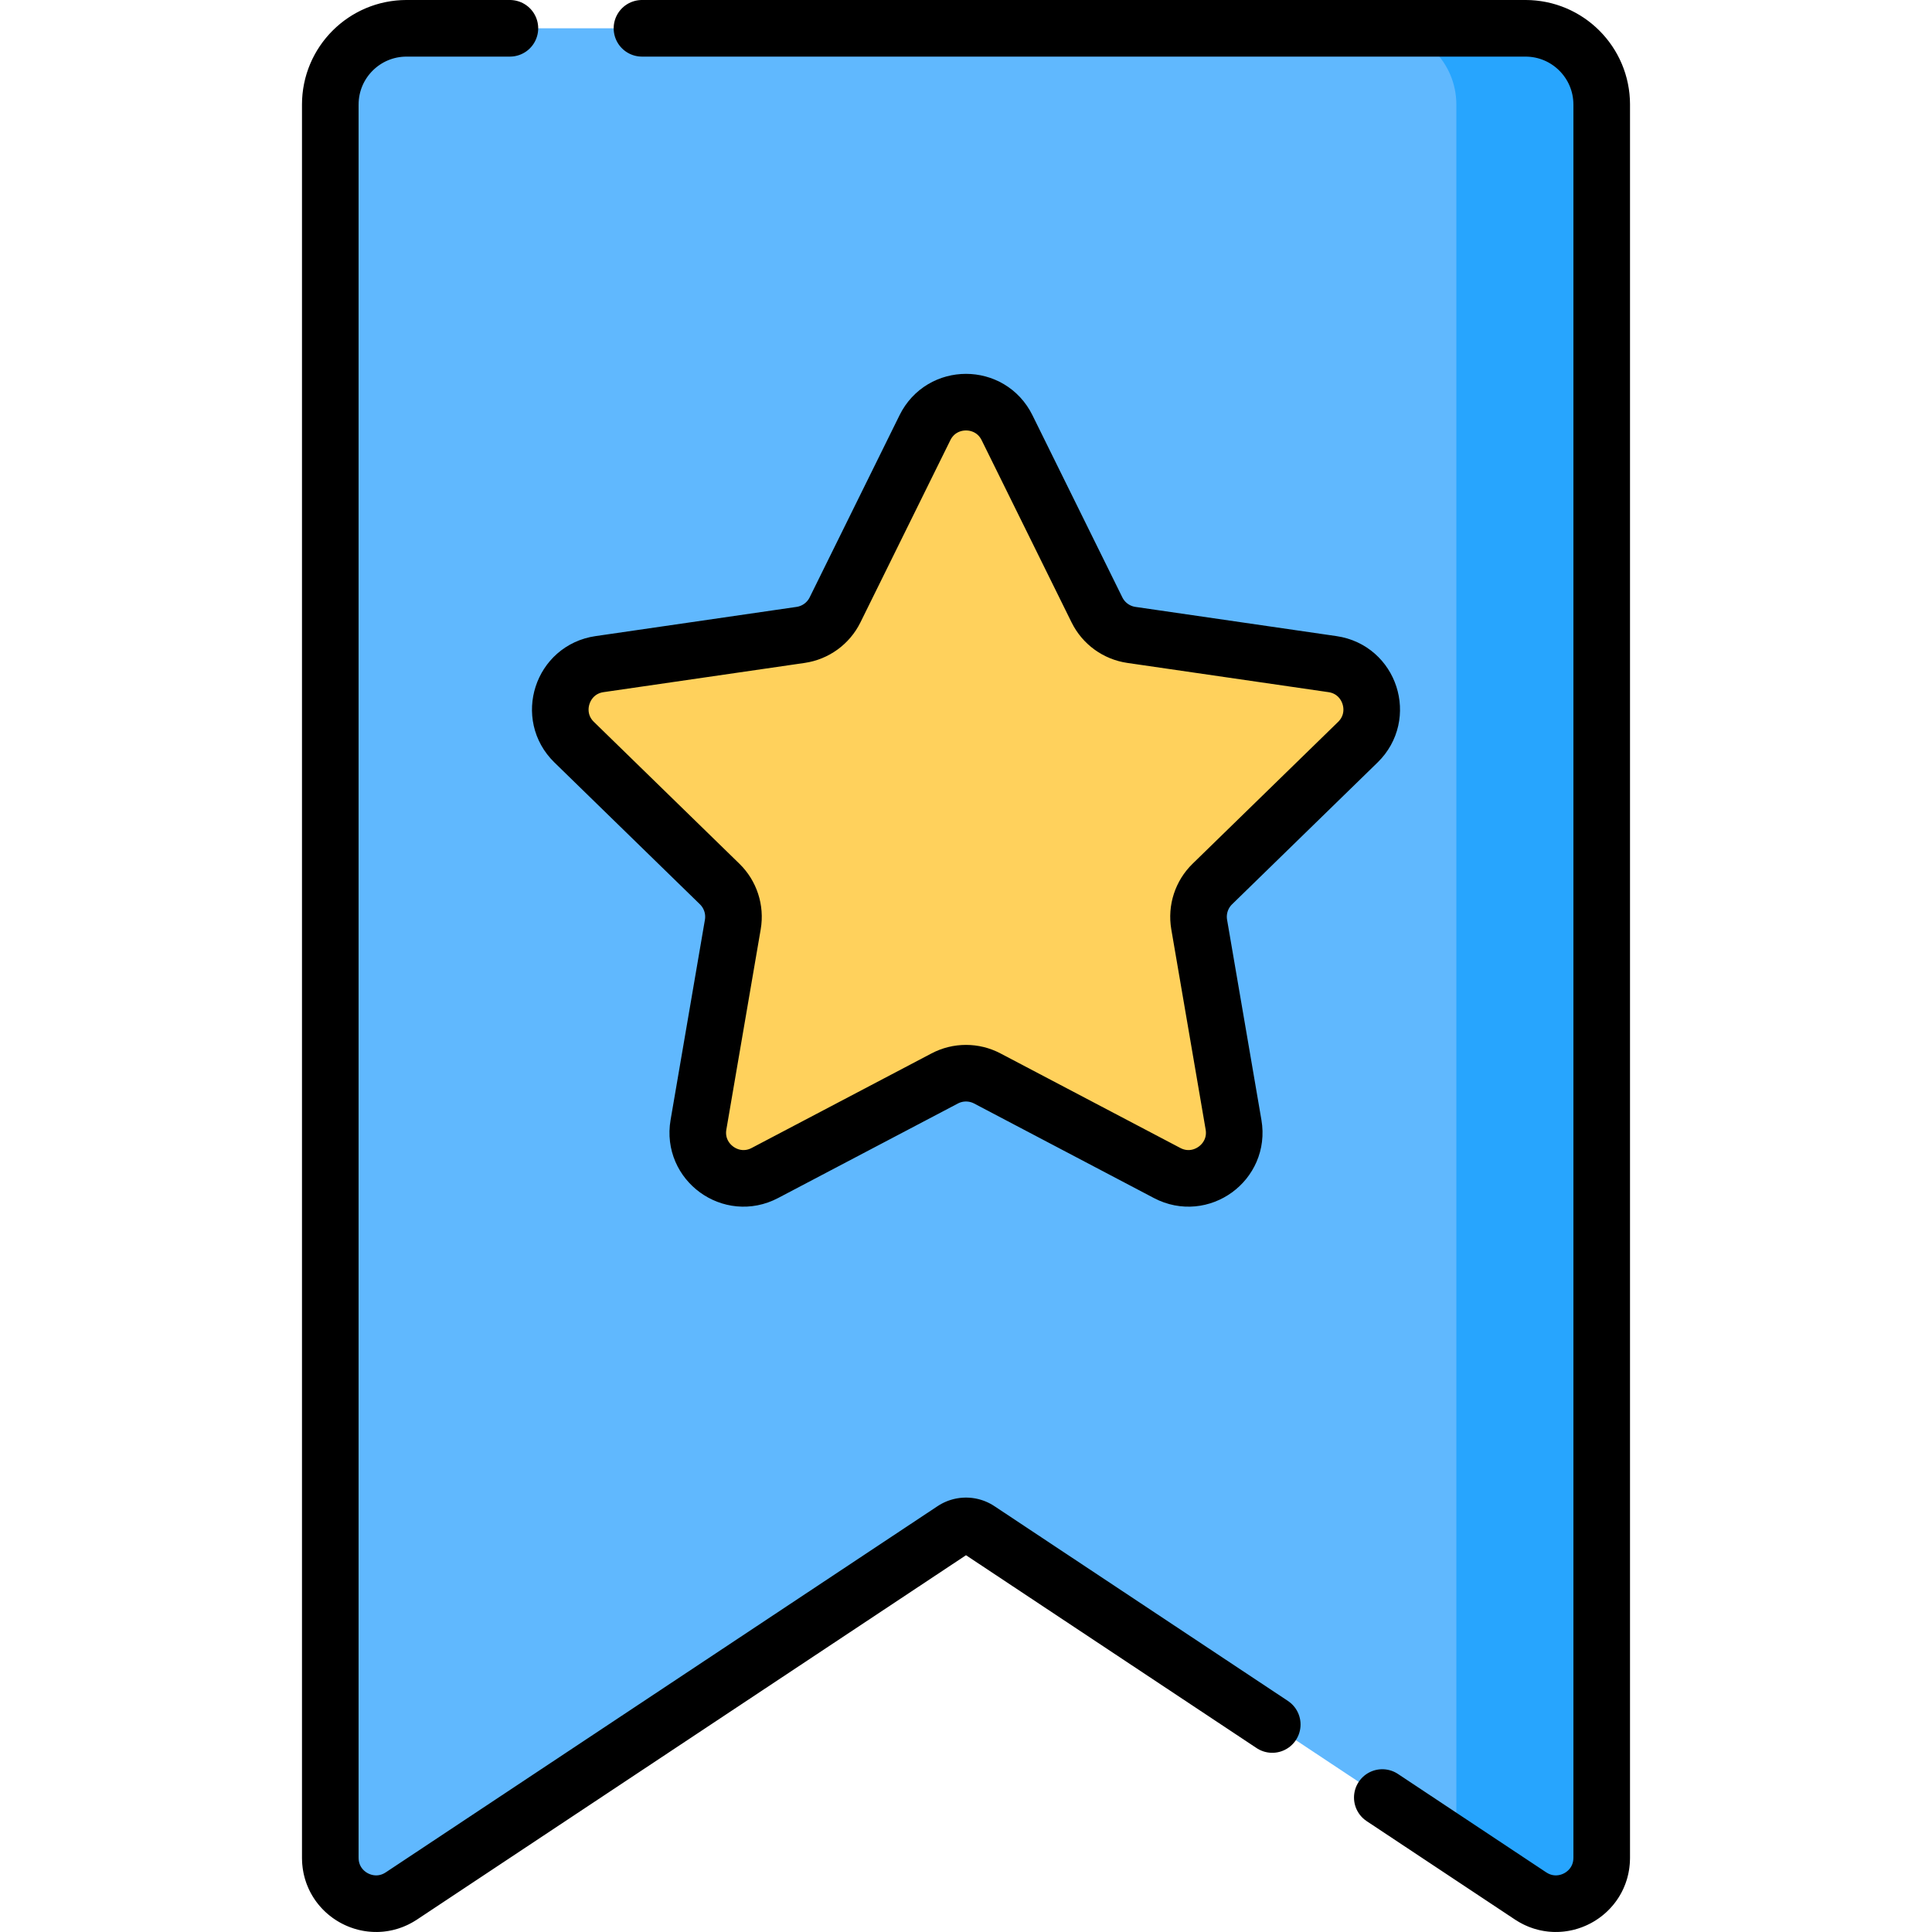
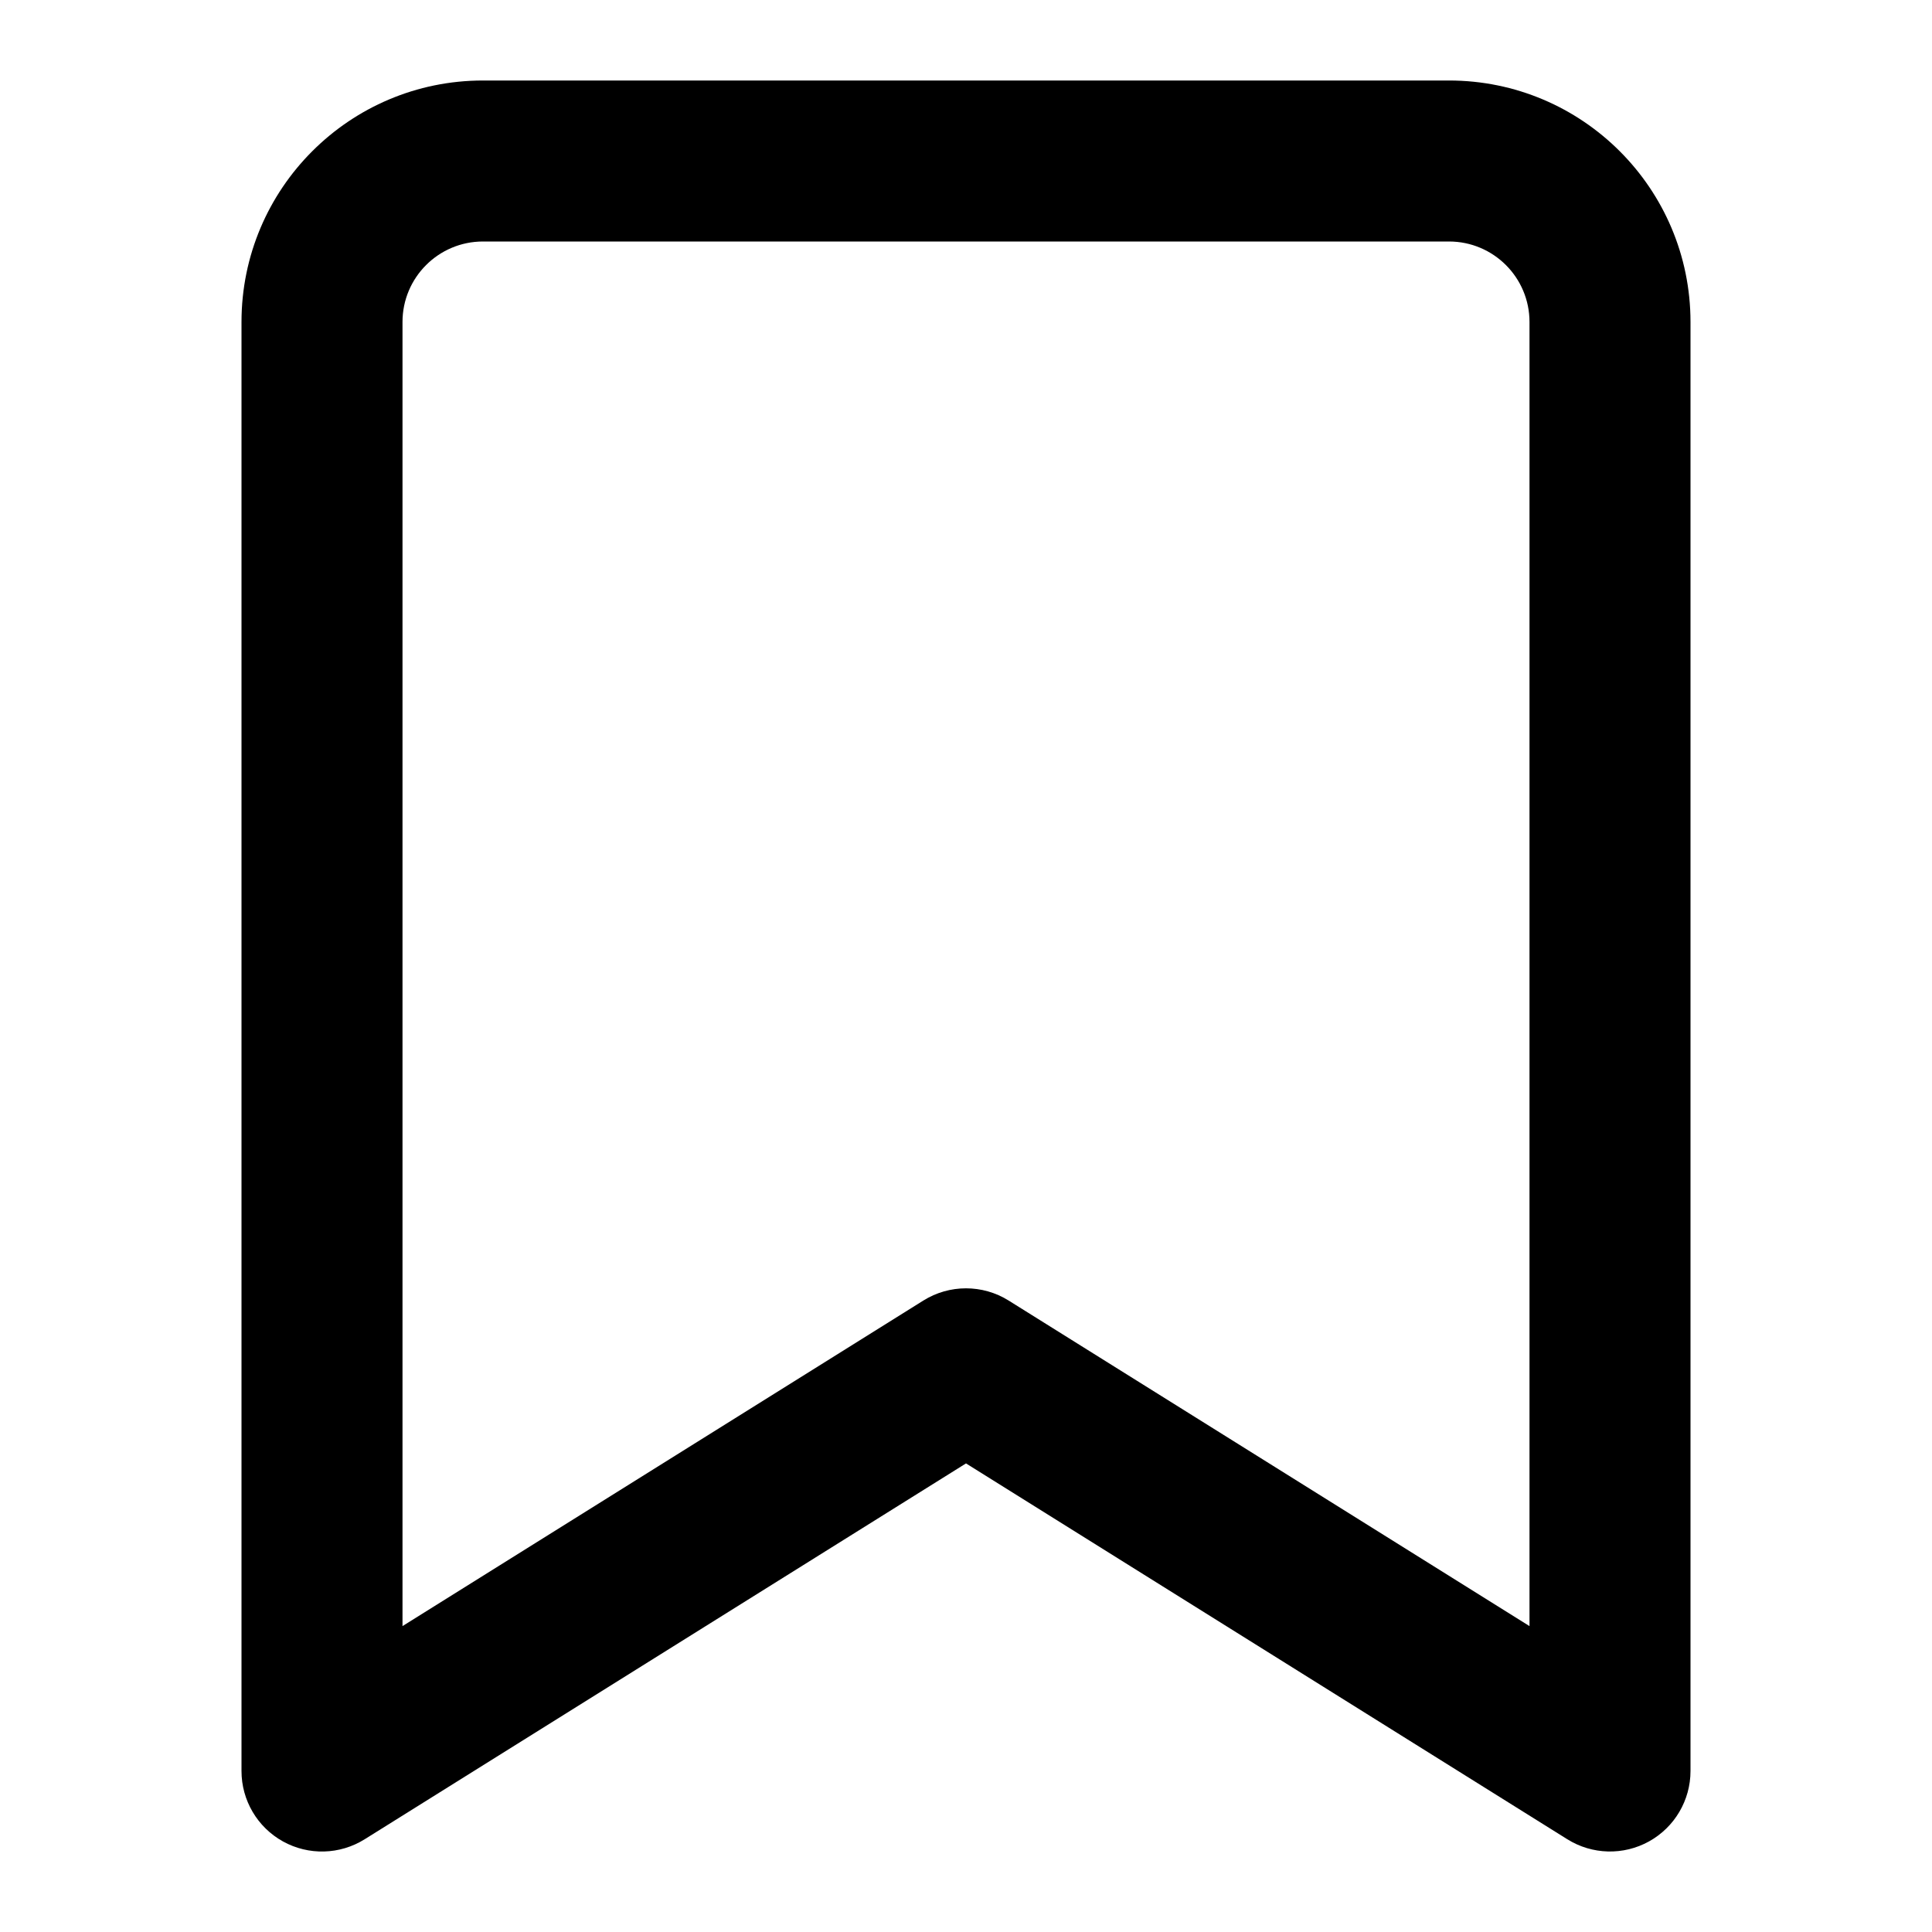
- <svg xmlns="http://www.w3.org/2000/svg" version="1.1" id="svg2295" xml:space="preserve" width="682.667" height="682.667" viewBox="0 0 682.667 682.667">
-   <defs id="defs2299">
-     <clipPath clipPathUnits="userSpaceOnUse" id="clipPath2309">
-       <path d="M 0,512 H 512 V 0 H 0 Z" id="path2307" />
-     </clipPath>
-     <clipPath clipPathUnits="userSpaceOnUse" id="clipPath2337">
-       <path d="M 0,512 H 512 V 0 H 0 Z" id="path2335" />
-     </clipPath>
-   </defs>
-   <g id="g2301" transform="matrix(1.333333,0,0,-1.333333,0,682.6667)">
-     <g id="g2303">
-       <g id="g2305" clip-path="url(#clipPath2309)">
-         <g id="g2311" transform="translate(424.4702,484.292)">
-           <path d="m 0,0 v -464.647 c 0,-9.672 -10.77,-15.451 -18.829,-10.103 l -146.254,97.06 c -2.053,1.362 -4.722,1.362 -6.775,0 l -146.253,-97.06 c -8.059,-5.348 -18.829,0.431 -18.829,10.103 V 0 c 0,11.161 9.047,20.208 20.208,20.208 H -20.208 C -9.047,20.208 0,11.161 0,0" style="fill:#60b8fe;fill-opacity:1;fill-rule:nonzero;stroke:none" id="path2313" />
-         </g>
-         <g id="g2315" transform="translate(266.873,398.6646)">
-           <path d="m 0,0 23.832,-48.29 c 1.767,-3.579 5.18,-6.059 9.129,-6.633 l 53.291,-7.744 c 9.946,-1.444 13.916,-13.666 6.72,-20.681 l -38.561,-37.588 c -2.858,-2.786 -4.162,-6.799 -3.488,-10.732 l 9.104,-53.076 c 1.699,-9.905 -8.698,-17.458 -17.593,-12.782 l -47.665,25.059 c -3.532,1.857 -7.752,1.857 -11.284,0 l -47.665,-25.059 c -8.895,-4.676 -19.292,2.877 -17.593,12.782 l 9.104,53.076 c 0.674,3.933 -0.63,7.946 -3.488,10.732 l -38.561,37.588 c -7.197,7.015 -3.226,19.237 6.719,20.681 l 53.291,7.744 c 3.95,0.574 7.363,3.054 9.13,6.633 L -21.746,0 C -17.298,9.012 -4.448,9.012 0,0" style="fill:#ffd15c;fill-opacity:1;fill-rule:nonzero;stroke:none" id="path2317" />
-         </g>
-         <g id="g2319" transform="translate(404.2622,504.5)">
-           <path d="m 0,0 h -38.522 c 11.16,0 20.208,-9.047 20.208,-20.208 v -461.68 l 19.693,-13.07 c 8.059,-5.348 18.829,0.431 18.829,10.103 V -20.208 C 20.208,-9.047 11.161,0 0,0" style="fill:#27a5fe;fill-opacity:1;fill-rule:nonzero;stroke:none" id="path2321" />
-         </g>
-         <g id="g2323" transform="translate(424.4702,484.292)">
-           <path d="m 0,0 v -464.647 c 0,-9.672 -10.77,-15.451 -18.829,-10.103 l -146.254,97.06 c -2.053,1.362 -4.722,1.362 -6.775,0 l -146.253,-97.06 c -8.059,-5.348 -18.829,0.431 -18.829,10.103 V 0 c 0,11.161 9.047,20.208 20.208,20.208 H -20.208 C -9.047,20.208 0,11.161 0,0 Z" style="fill:none;stroke:#000000;stroke-width:15;stroke-linecap:round;stroke-linejoin:round;stroke-miterlimit:10;stroke-dasharray:538, 35, 288, 0;stroke-dashoffset:0;stroke-opacity:1" id="path2325" />
-         </g>
-         <g id="g2327" transform="translate(266.873,398.6646)">
-           <path d="m 0,0 23.832,-48.29 c 1.767,-3.579 5.18,-6.059 9.129,-6.633 l 53.291,-7.744 c 9.946,-1.444 13.916,-13.666 6.72,-20.681 l -38.561,-37.588 c -2.858,-2.786 -4.162,-6.799 -3.488,-10.732 l 9.104,-53.076 c 1.699,-9.905 -8.698,-17.458 -17.593,-12.782 l -47.665,25.059 c -3.532,1.857 -7.752,1.857 -11.284,0 l -47.665,-25.059 c -8.895,-4.676 -19.292,2.877 -17.593,12.782 l 9.104,53.076 c 0.674,3.933 -0.63,7.946 -3.488,10.732 l -38.561,37.588 c -7.197,7.015 -3.226,19.237 6.719,20.681 l 53.291,7.744 c 3.95,0.574 7.363,3.054 9.13,6.633 L -21.746,0 C -17.298,9.012 -4.448,9.012 0,0 Z" style="fill:none;stroke:#000000;stroke-width:15;stroke-linecap:round;stroke-linejoin:round;stroke-miterlimit:10;stroke-dasharray:none;stroke-opacity:1" id="path2329" />
-         </g>
-       </g>
-     </g>
-     <g id="g2331">
-       <g id="g2333" clip-path="url(#clipPath2337)">
-         <g id="g2339" transform="translate(-151.8745,456.3535)">
-           <path d="m 0,0 v 0 c -59.771,0 -109.665,-42.249 -121.469,-98.51 -0.609,-2.899 -4.704,-2.901 -5.313,0 C -138.586,-42.249 -188.48,0 -248.25,0 h -0.001 c -114.106,0 -167.756,-141.01 -82.508,-216.858 l 193.339,-172.02 c 7.58,-6.745 19.009,-6.745 26.589,0 l 193.339,172.02 C 167.756,-141.01 114.106,0 0,0" style="fill:#fe646f;fill-opacity:1;fill-rule:nonzero;stroke:none" id="path2341" />
-         </g>
-         <g id="g2343" transform="translate(-151.8745,456.3535)">
-           <path d="m 0,0 v 0 c -6.912,0 -13.689,-0.572 -20.293,-1.658 99.375,-15.991 141.363,-144.168 61.527,-215.2 l -185.997,-165.488 7.343,-6.532 c 7.58,-6.745 19.009,-6.745 26.589,0 l 193.339,172.02 C 167.756,-141.01 114.106,0 0,0" style="fill:#fd4755;fill-opacity:1;fill-rule:nonzero;stroke:none" id="path2345" />
-         </g>
-         <g id="g2347" transform="translate(-151.8745,456.3535)">
-           <path d="m 0,0 v 0 c -59.771,0 -109.665,-42.249 -121.469,-98.51 -0.609,-2.899 -4.704,-2.901 -5.313,0 C -138.586,-42.249 -188.48,0 -248.25,0 h -0.001 c -114.106,0 -167.756,-141.01 -82.508,-216.858 l 193.339,-172.02 c 7.58,-6.745 19.009,-6.745 26.589,0 l 193.339,172.02 C 167.756,-141.01 114.106,0 0,0 Z" style="fill:none;stroke:#000000;stroke-width:15;stroke-linecap:round;stroke-linejoin:round;stroke-miterlimit:10;stroke-dasharray:376, 35, 230, 0;stroke-dashoffset:0;stroke-opacity:1" id="path2349" />
-         </g>
-       </g>
-     </g>
-   </g>
+ <svg xmlns="http://www.w3.org/2000/svg" id="Icons" height="512" viewBox="0 0 24 24" width="512">
+   <path d="m3.515 22.875a1 1 0 0 0 1.015-.027l7.47-4.669 7.47 4.669a1 1 0 0 0 1.53-.848v-18a3 3 0 0 0 -3-3h-12a3 3 0 0 0 -3 3v18a1 1 0 0 0 .515.875zm1.485-18.875a1 1 0 0 1 1-1h12a1 1 0 0 1 1 1v16.2l-6.47-4.044a1 1 0 0 0 -1.06 0l-6.47 4.044z" />
</svg>
